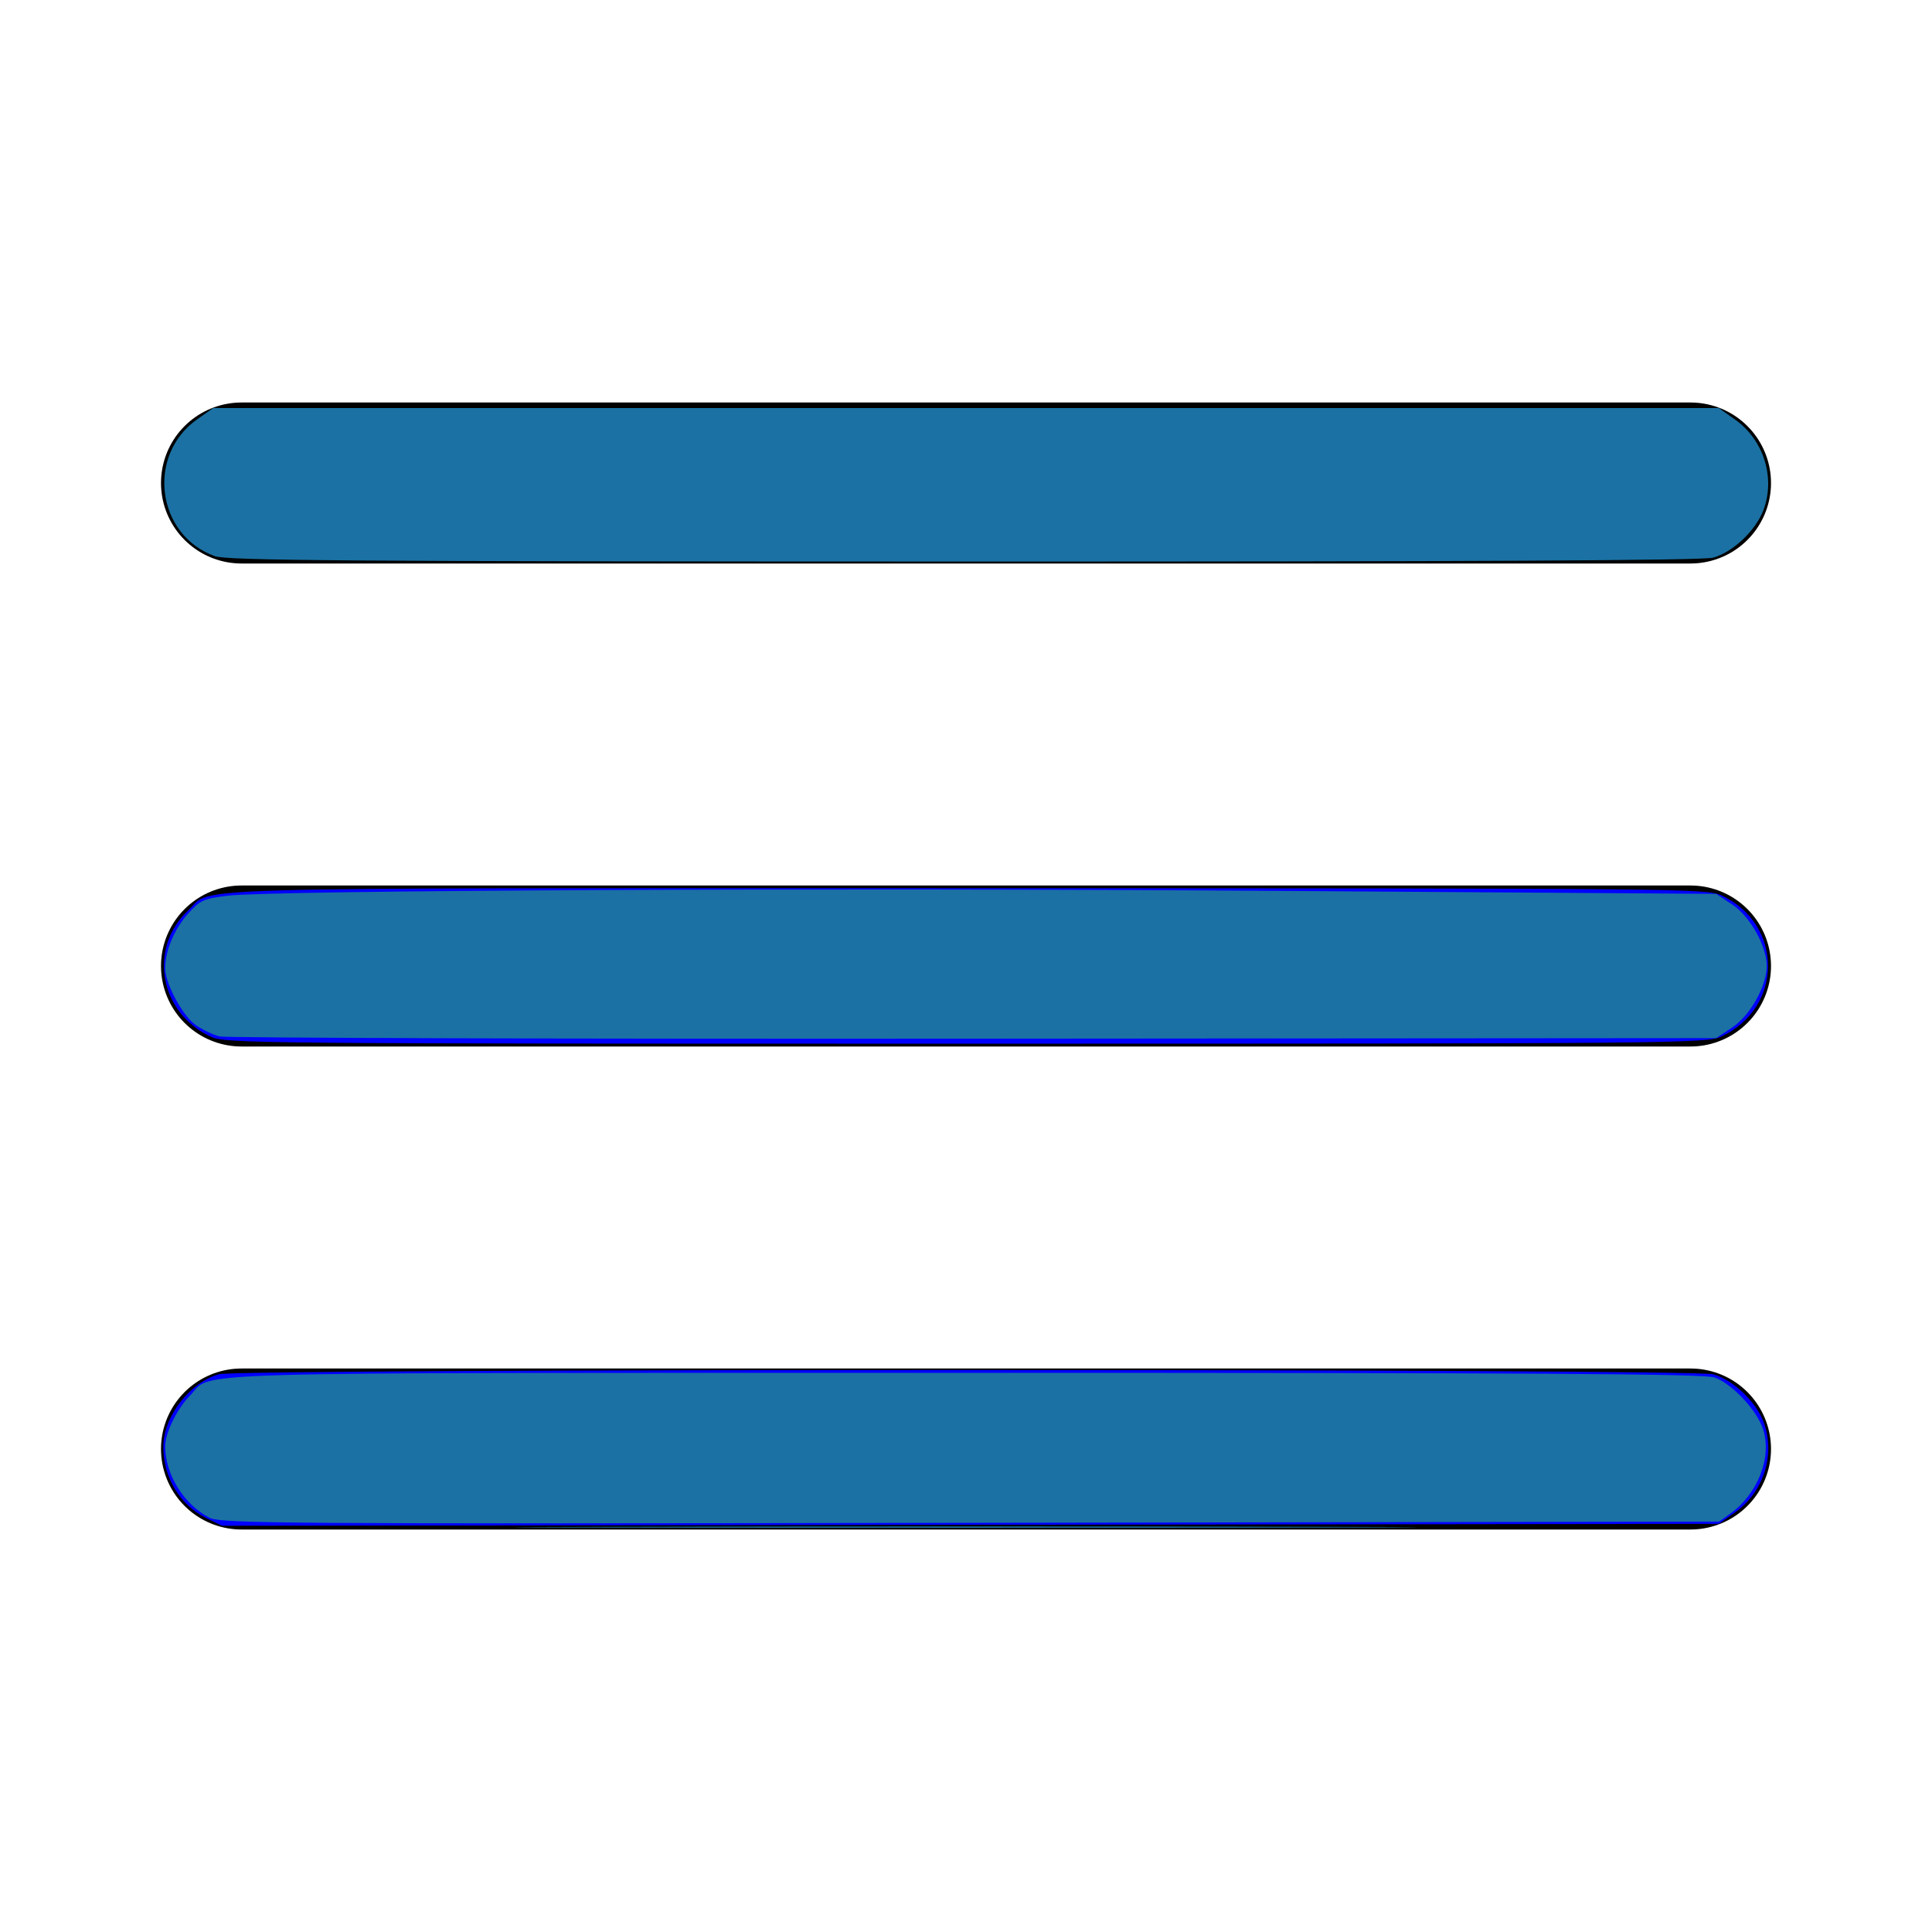
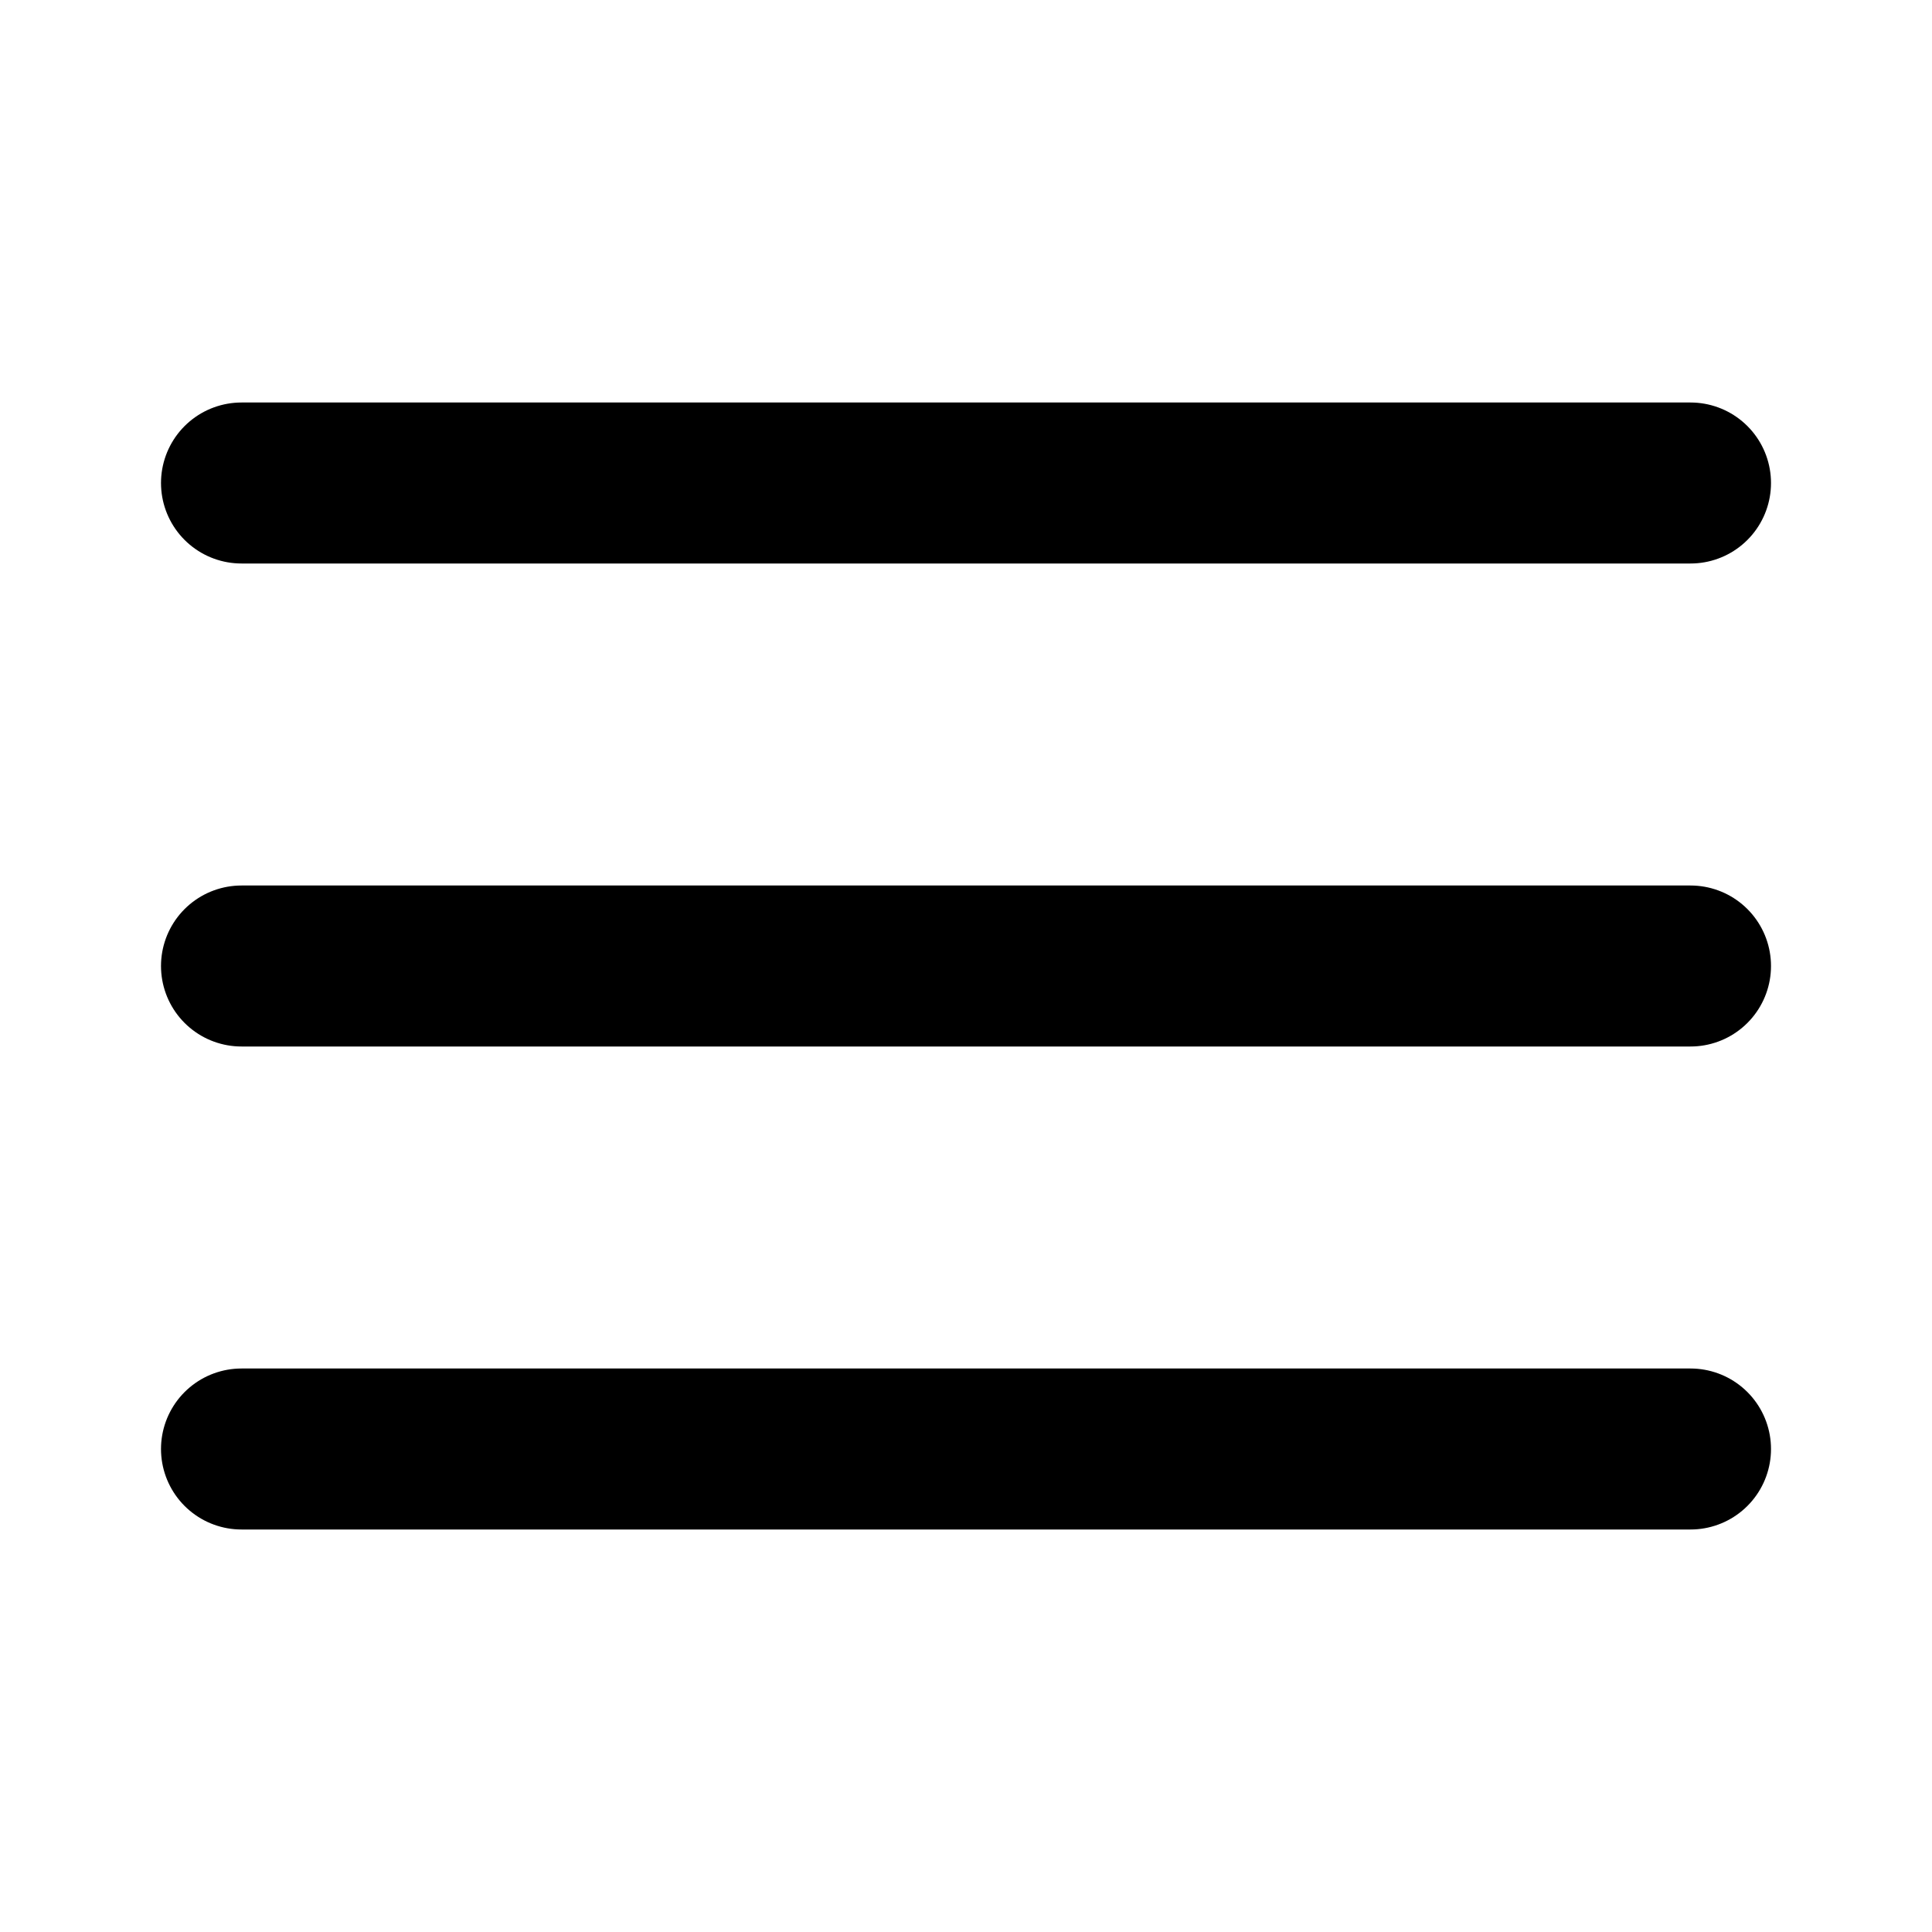
- <svg xmlns="http://www.w3.org/2000/svg" width="24" height="24" viewBox="0 0 24 24" fill="none" version="1.1" id="svg3">
-   <defs id="defs3" />
-   <path d="M3 12H21" stroke="black" stroke-width="2" stroke-linecap="round" stroke-linejoin="round" id="path1" />
-   <path d="M3 6H21" stroke="black" stroke-width="2" stroke-linecap="round" stroke-linejoin="round" id="path2" />
-   <path d="M3 18H21" stroke="black" stroke-width="2" stroke-linecap="round" stroke-linejoin="round" id="path3" />
-   <path style="fill:#1b71a3;stroke-width:0.047;fill-opacity:1" d="M 2.67,6.909 C 1.944,6.65 1.815,5.658 2.448,5.21 L 2.649,5.069 H 12 21.351 l 0.2,0.141 c 0.359,0.253 0.507,0.727 0.354,1.129 C 21.808,6.593 21.525,6.86 21.28,6.928 21.156,6.962 18.269,6.977 11.976,6.976 4.338,6.975 2.823,6.964 2.67,6.909 Z" id="path4" />
-   <path style="fill:#0000ff;stroke-width:0.047" d="M 2.617,12.877 C 1.979,12.582 1.837,11.778 2.34,11.307 2.653,11.013 1.936,11.033 12.01,11.034 c 8.839,9.97e-4 9.191,0.004 9.373,0.088 0.773,0.358 0.773,1.396 0,1.754 C 21.202,12.961 20.85,12.965 12,12.965 c -8.85,0 -9.202,-0.003 -9.383,-0.087 z" id="path5" />
-   <path style="fill:#0000ff;stroke-width:0.047" d="M 2.556,18.855 C 2.234,18.695 2.026,18.346 2.029,17.969 c 0.002,-0.374 0.329,-0.797 0.693,-0.898 0.251,-0.07 18.308,-0.069 18.559,5.66e-4 0.244,0.068 0.528,0.335 0.625,0.588 0.154,0.402 0.005,0.876 -0.354,1.129 l -0.2,0.141 -9.297,0.012 -9.297,0.012 z" id="path6" />
-   <path style="fill:#1b71a3;fill-opacity:1;stroke-width:0.047" d="M 2.728,12.875 C 2.647,12.855 2.512,12.79 2.428,12.731 2.267,12.616 2.052,12.217 2.052,12.029 c -8.765e-4,-0.214 0.112,-0.485 0.279,-0.673 0.155,-0.174 0.194,-0.192 0.498,-0.229 0.552,-0.068 7.369,-0.099 13.088,-0.06 l 5.402,0.037 0.2,0.133 c 0.221,0.146 0.428,0.515 0.428,0.763 0,0.248 -0.207,0.617 -0.428,0.763 l -0.201,0.133 -9.222,0.007 c -5.072,0.004 -9.288,-0.009 -9.369,-0.028 z" id="path7" />
-   <path style="fill:#1b71a3;fill-opacity:1;stroke-width:0.047" d="m 7.462,18.967 c 2.496,-0.007 6.581,-0.007 9.077,0 2.496,0.007 0.454,0.012 -4.538,0.012 -4.992,0 -7.034,-0.005 -4.538,-0.012 z" id="path8" />
-   <path style="fill:#1b71a3;fill-opacity:1;stroke-width:0.047" d="M 2.598,18.851 C 2.284,18.69 2.05,18.31 2.052,17.965 c 0.001,-0.168 0.151,-0.472 0.31,-0.631 0.301,-0.301 -0.43,-0.279 9.614,-0.28 7.105,-6.36e-4 9.186,0.012 9.32,0.057 0.213,0.071 0.525,0.401 0.604,0.638 0.116,0.351 -0.061,0.807 -0.409,1.056 l -0.136,0.097 -9.3,0.015 c -8.671,0.014 -9.311,0.01 -9.456,-0.065 z" id="path9" />
+ <svg xmlns="http://www.w3.org/2000/svg" width="24" height="24" viewBox="0 0 24 24" fill="none">
+   <path d="M3 12H21" stroke="black" stroke-width="2" stroke-linecap="round" stroke-linejoin="round" />
+   <path d="M3 6H21" stroke="black" stroke-width="2" stroke-linecap="round" stroke-linejoin="round" />
+   <path d="M3 18H21" stroke="black" stroke-width="2" stroke-linecap="round" stroke-linejoin="round" />
</svg>
